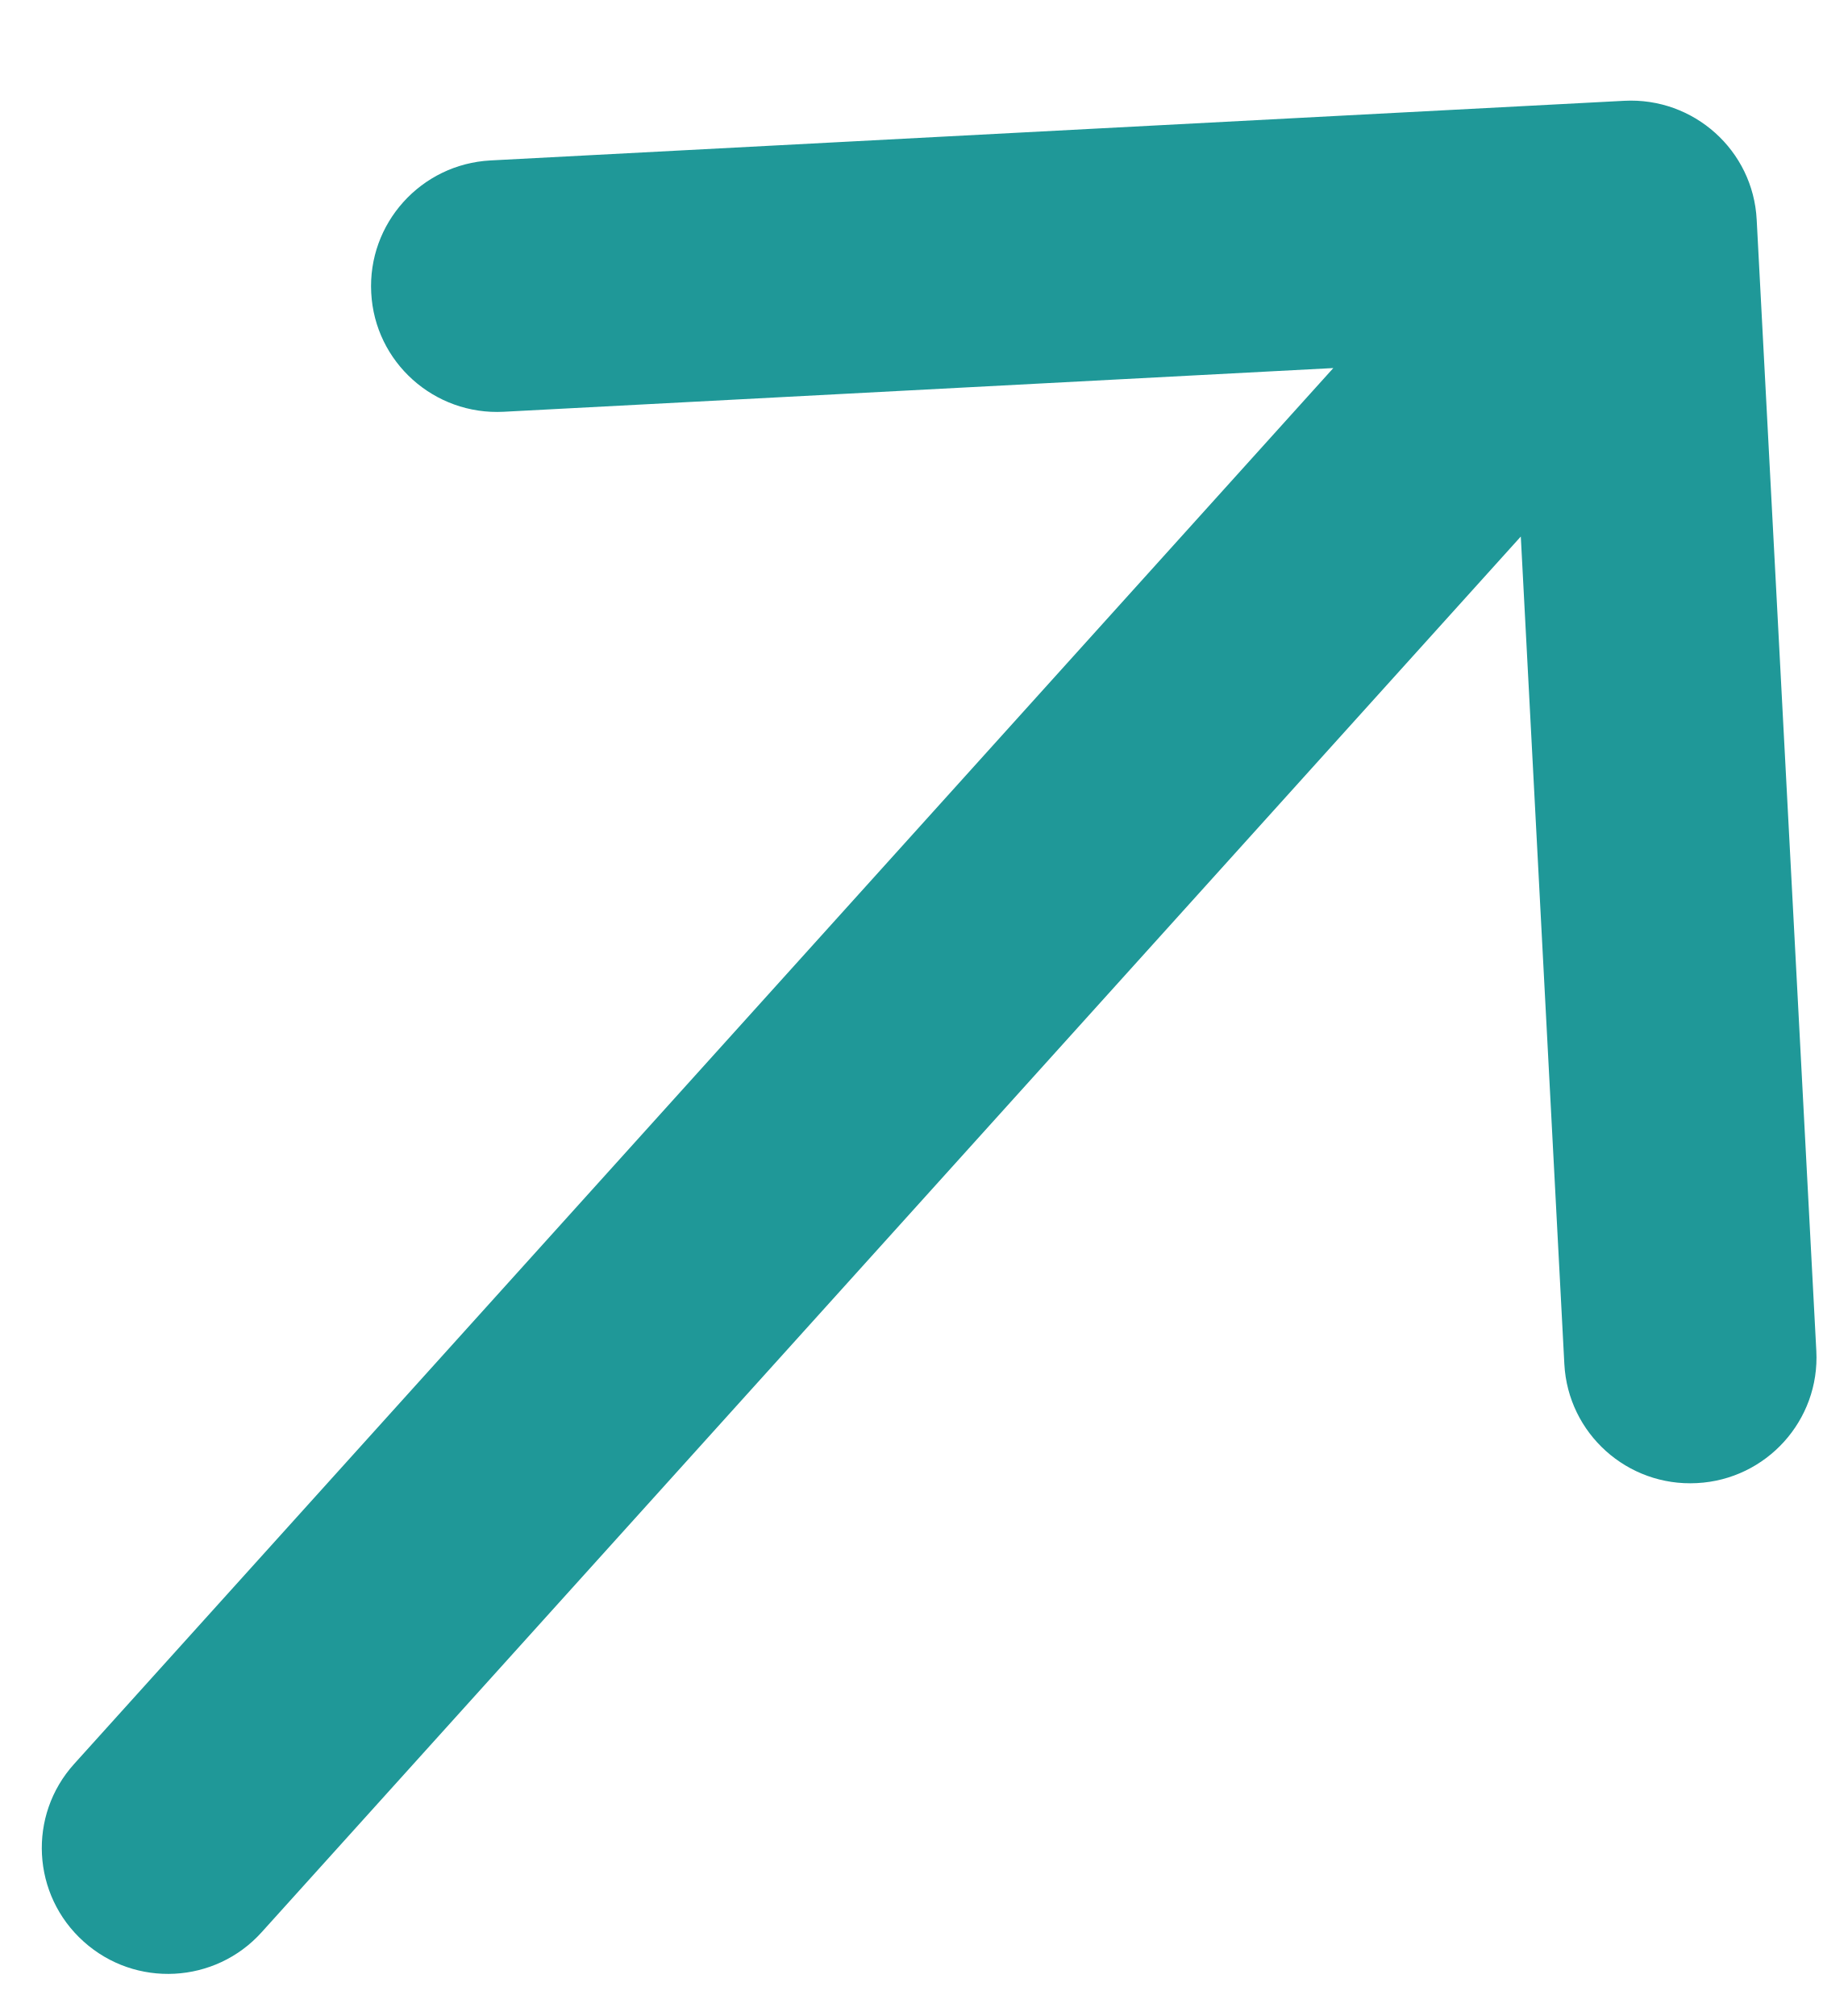
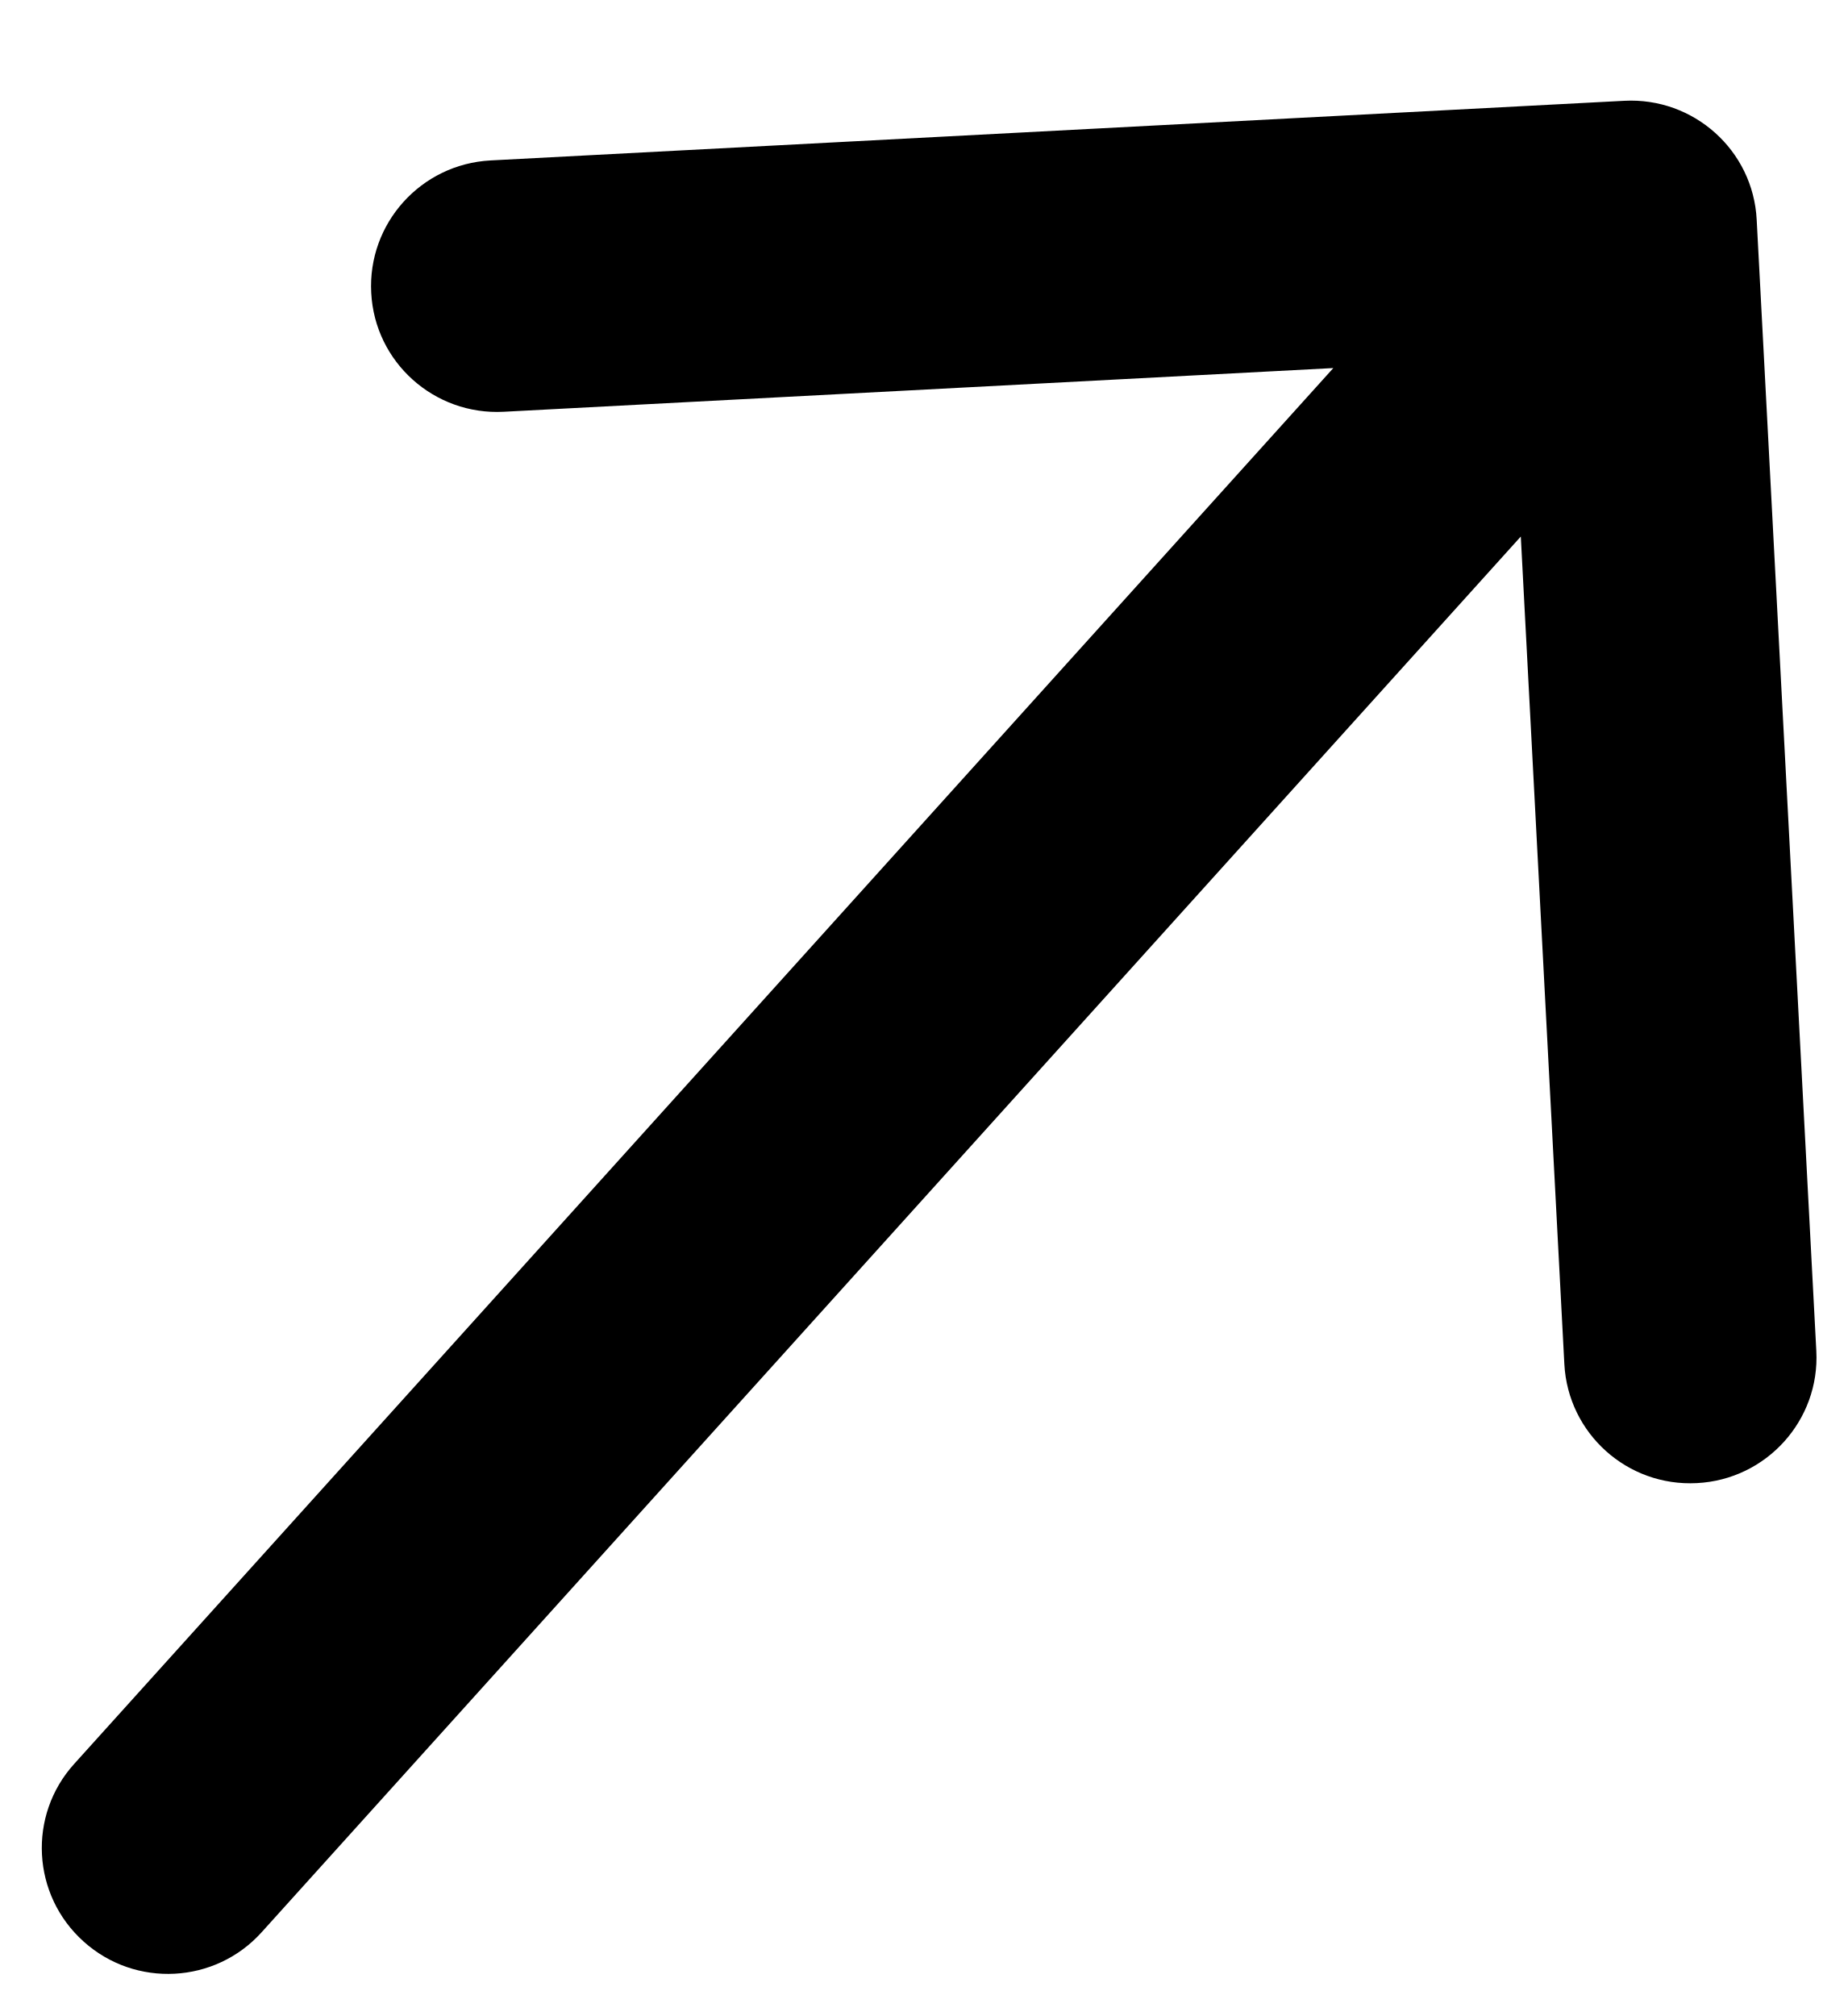
- <svg xmlns="http://www.w3.org/2000/svg" width="11" height="12" viewBox="0 0 11 12" fill="none">
-   <path d="M0.442 10.499C0.164 10.806 0.189 11.28 0.498 11.557C0.806 11.834 1.281 11.809 1.558 11.501L0.442 10.499ZM10.458 1.308C10.437 0.895 10.083 0.578 9.669 0.6L2.92 0.955C2.506 0.977 2.188 1.33 2.21 1.743C2.231 2.156 2.585 2.473 2.999 2.451L8.998 2.135L9.313 8.12C9.335 8.533 9.688 8.85 10.102 8.828C10.516 8.807 10.835 8.454 10.813 8.041L10.458 1.308ZM1.558 11.501L10.267 1.849L9.15 0.847L0.442 10.499L1.558 11.501Z" fill="#1F9898" />
+ <svg xmlns="http://www.w3.org/2000/svg" width="11" height="12" viewBox="0 0 11 12" fill="currentColor">
+   <path d="M0.442 10.499C0.164 10.806 0.189 11.28 0.498 11.557C0.806 11.834 1.281 11.809 1.558 11.501L0.442 10.499ZM10.458 1.308C10.437 0.895 10.083 0.578 9.669 0.6L2.92 0.955C2.506 0.977 2.188 1.33 2.21 1.743C2.231 2.156 2.585 2.473 2.999 2.451L8.998 2.135L9.313 8.12C9.335 8.533 9.688 8.85 10.102 8.828C10.516 8.807 10.835 8.454 10.813 8.041L10.458 1.308ZM1.558 11.501L10.267 1.849L9.15 0.847L0.442 10.499L1.558 11.501Z" />
</svg>
